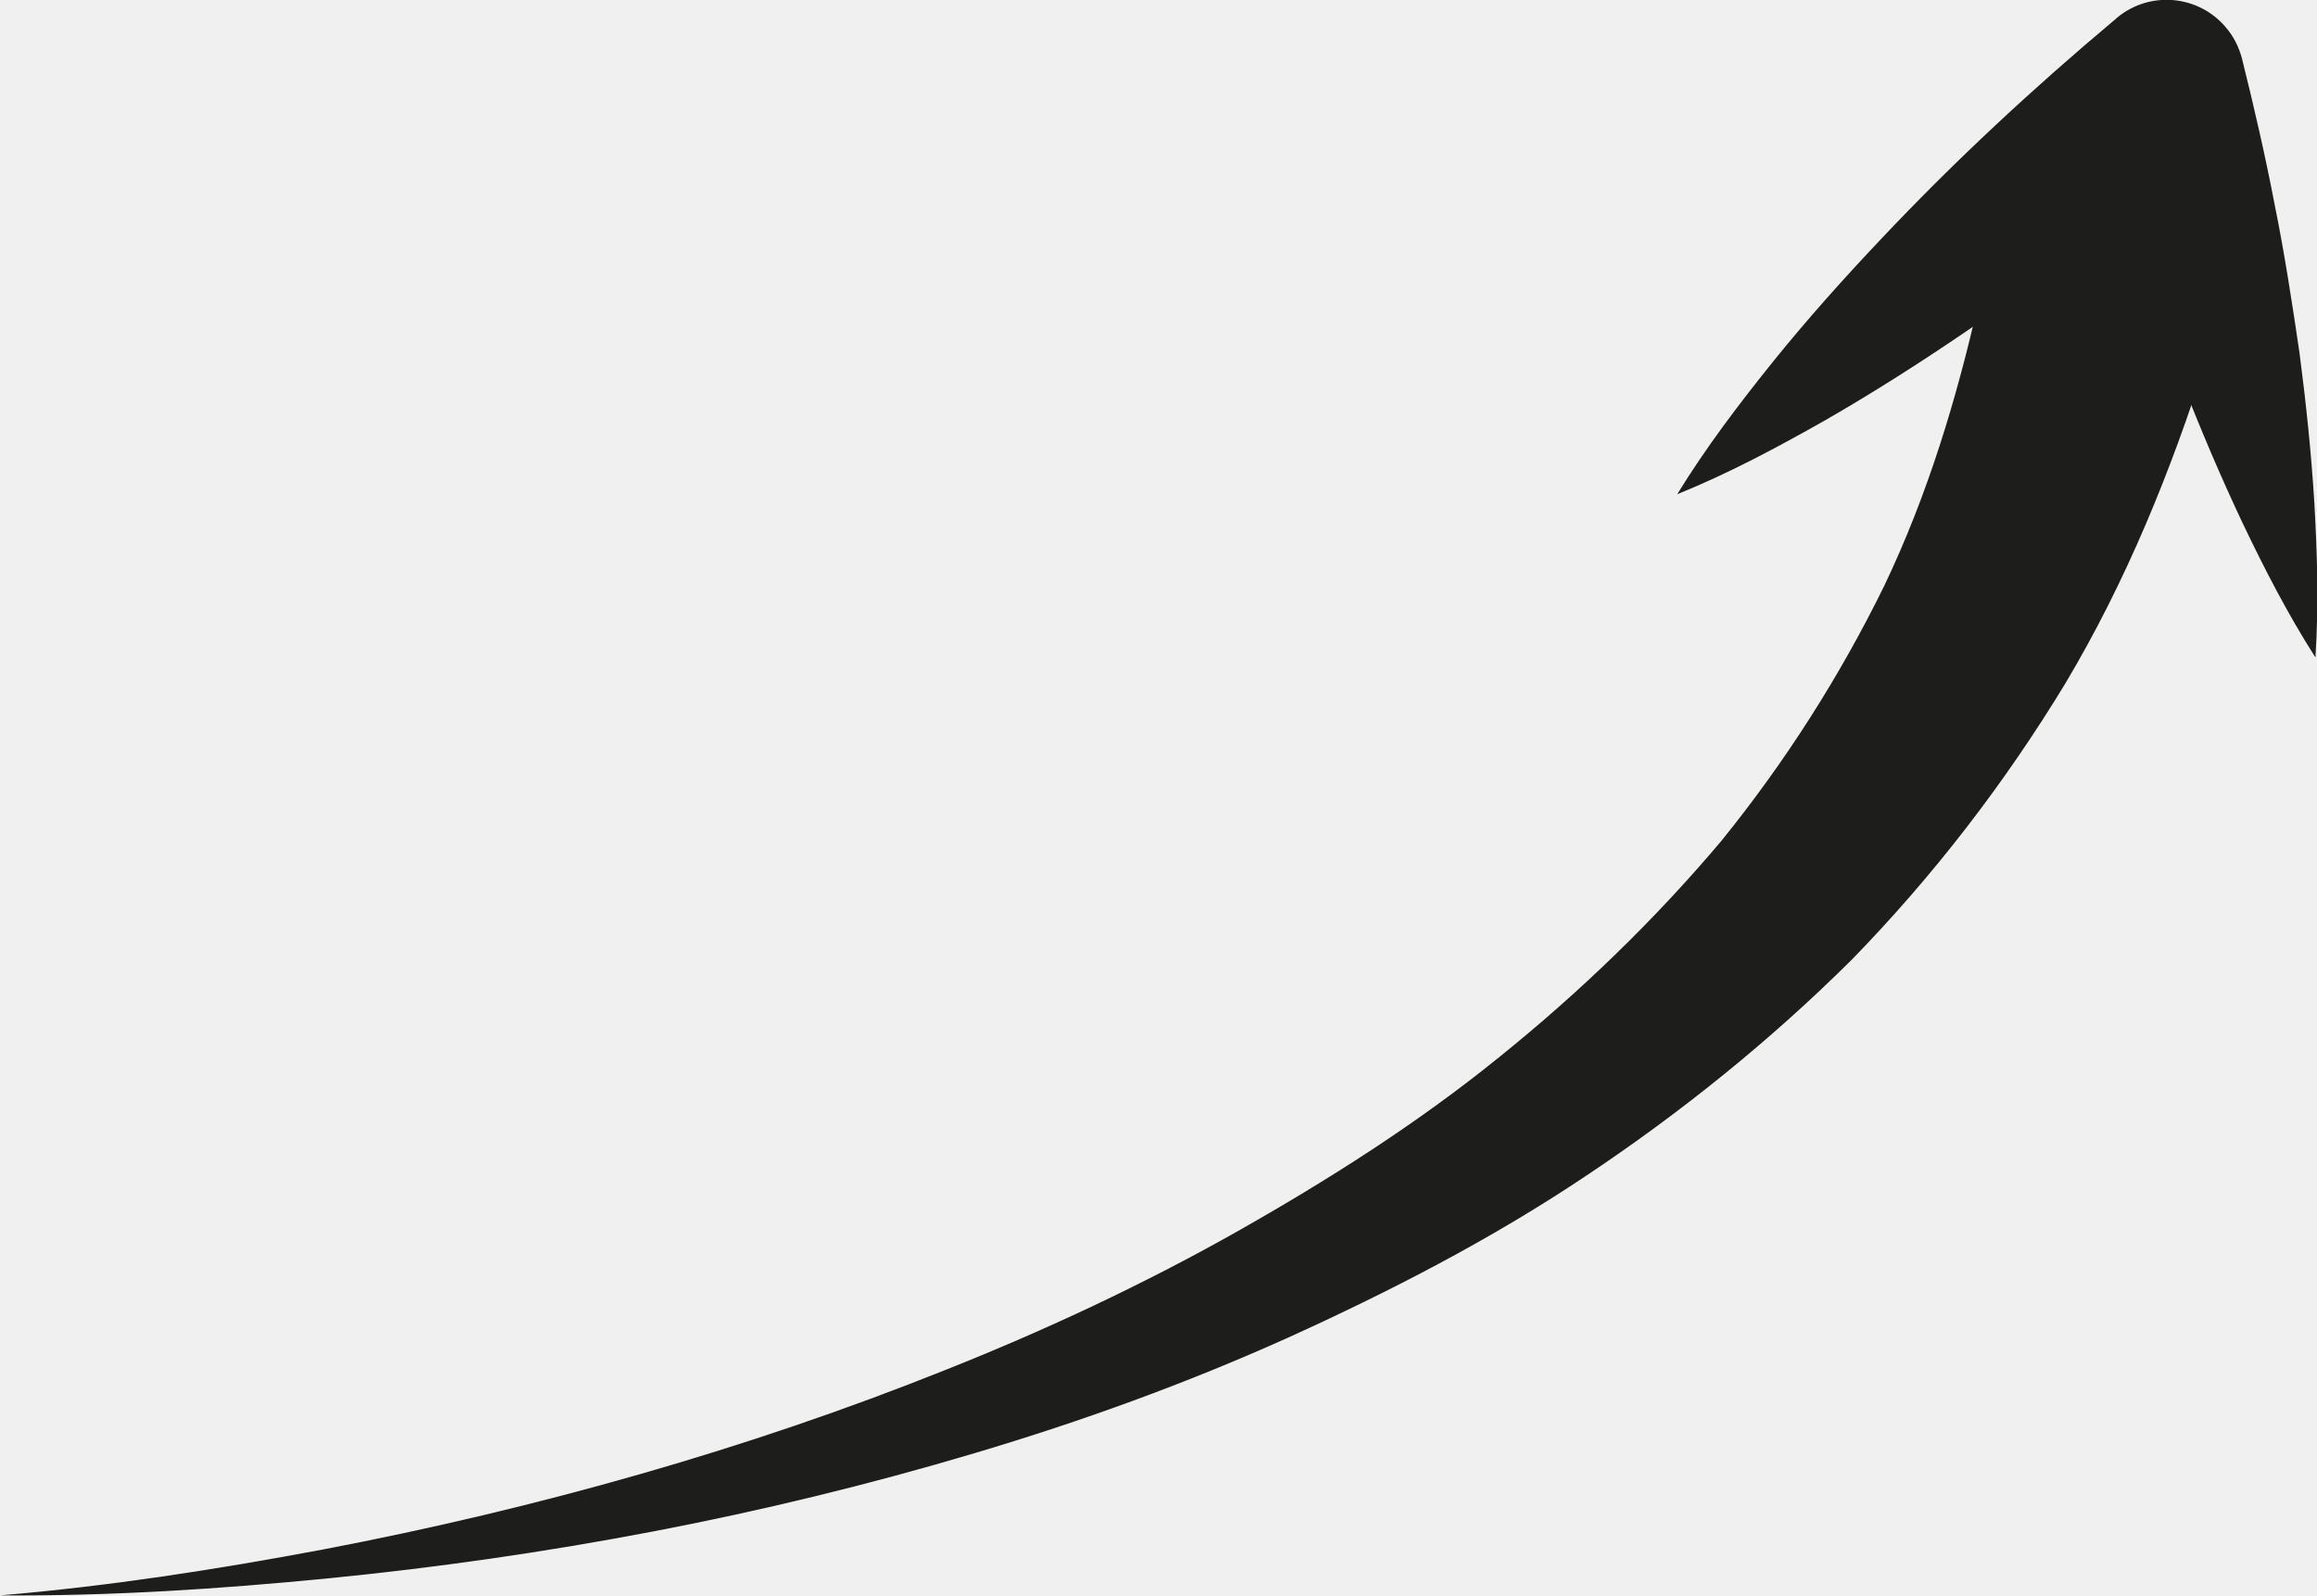
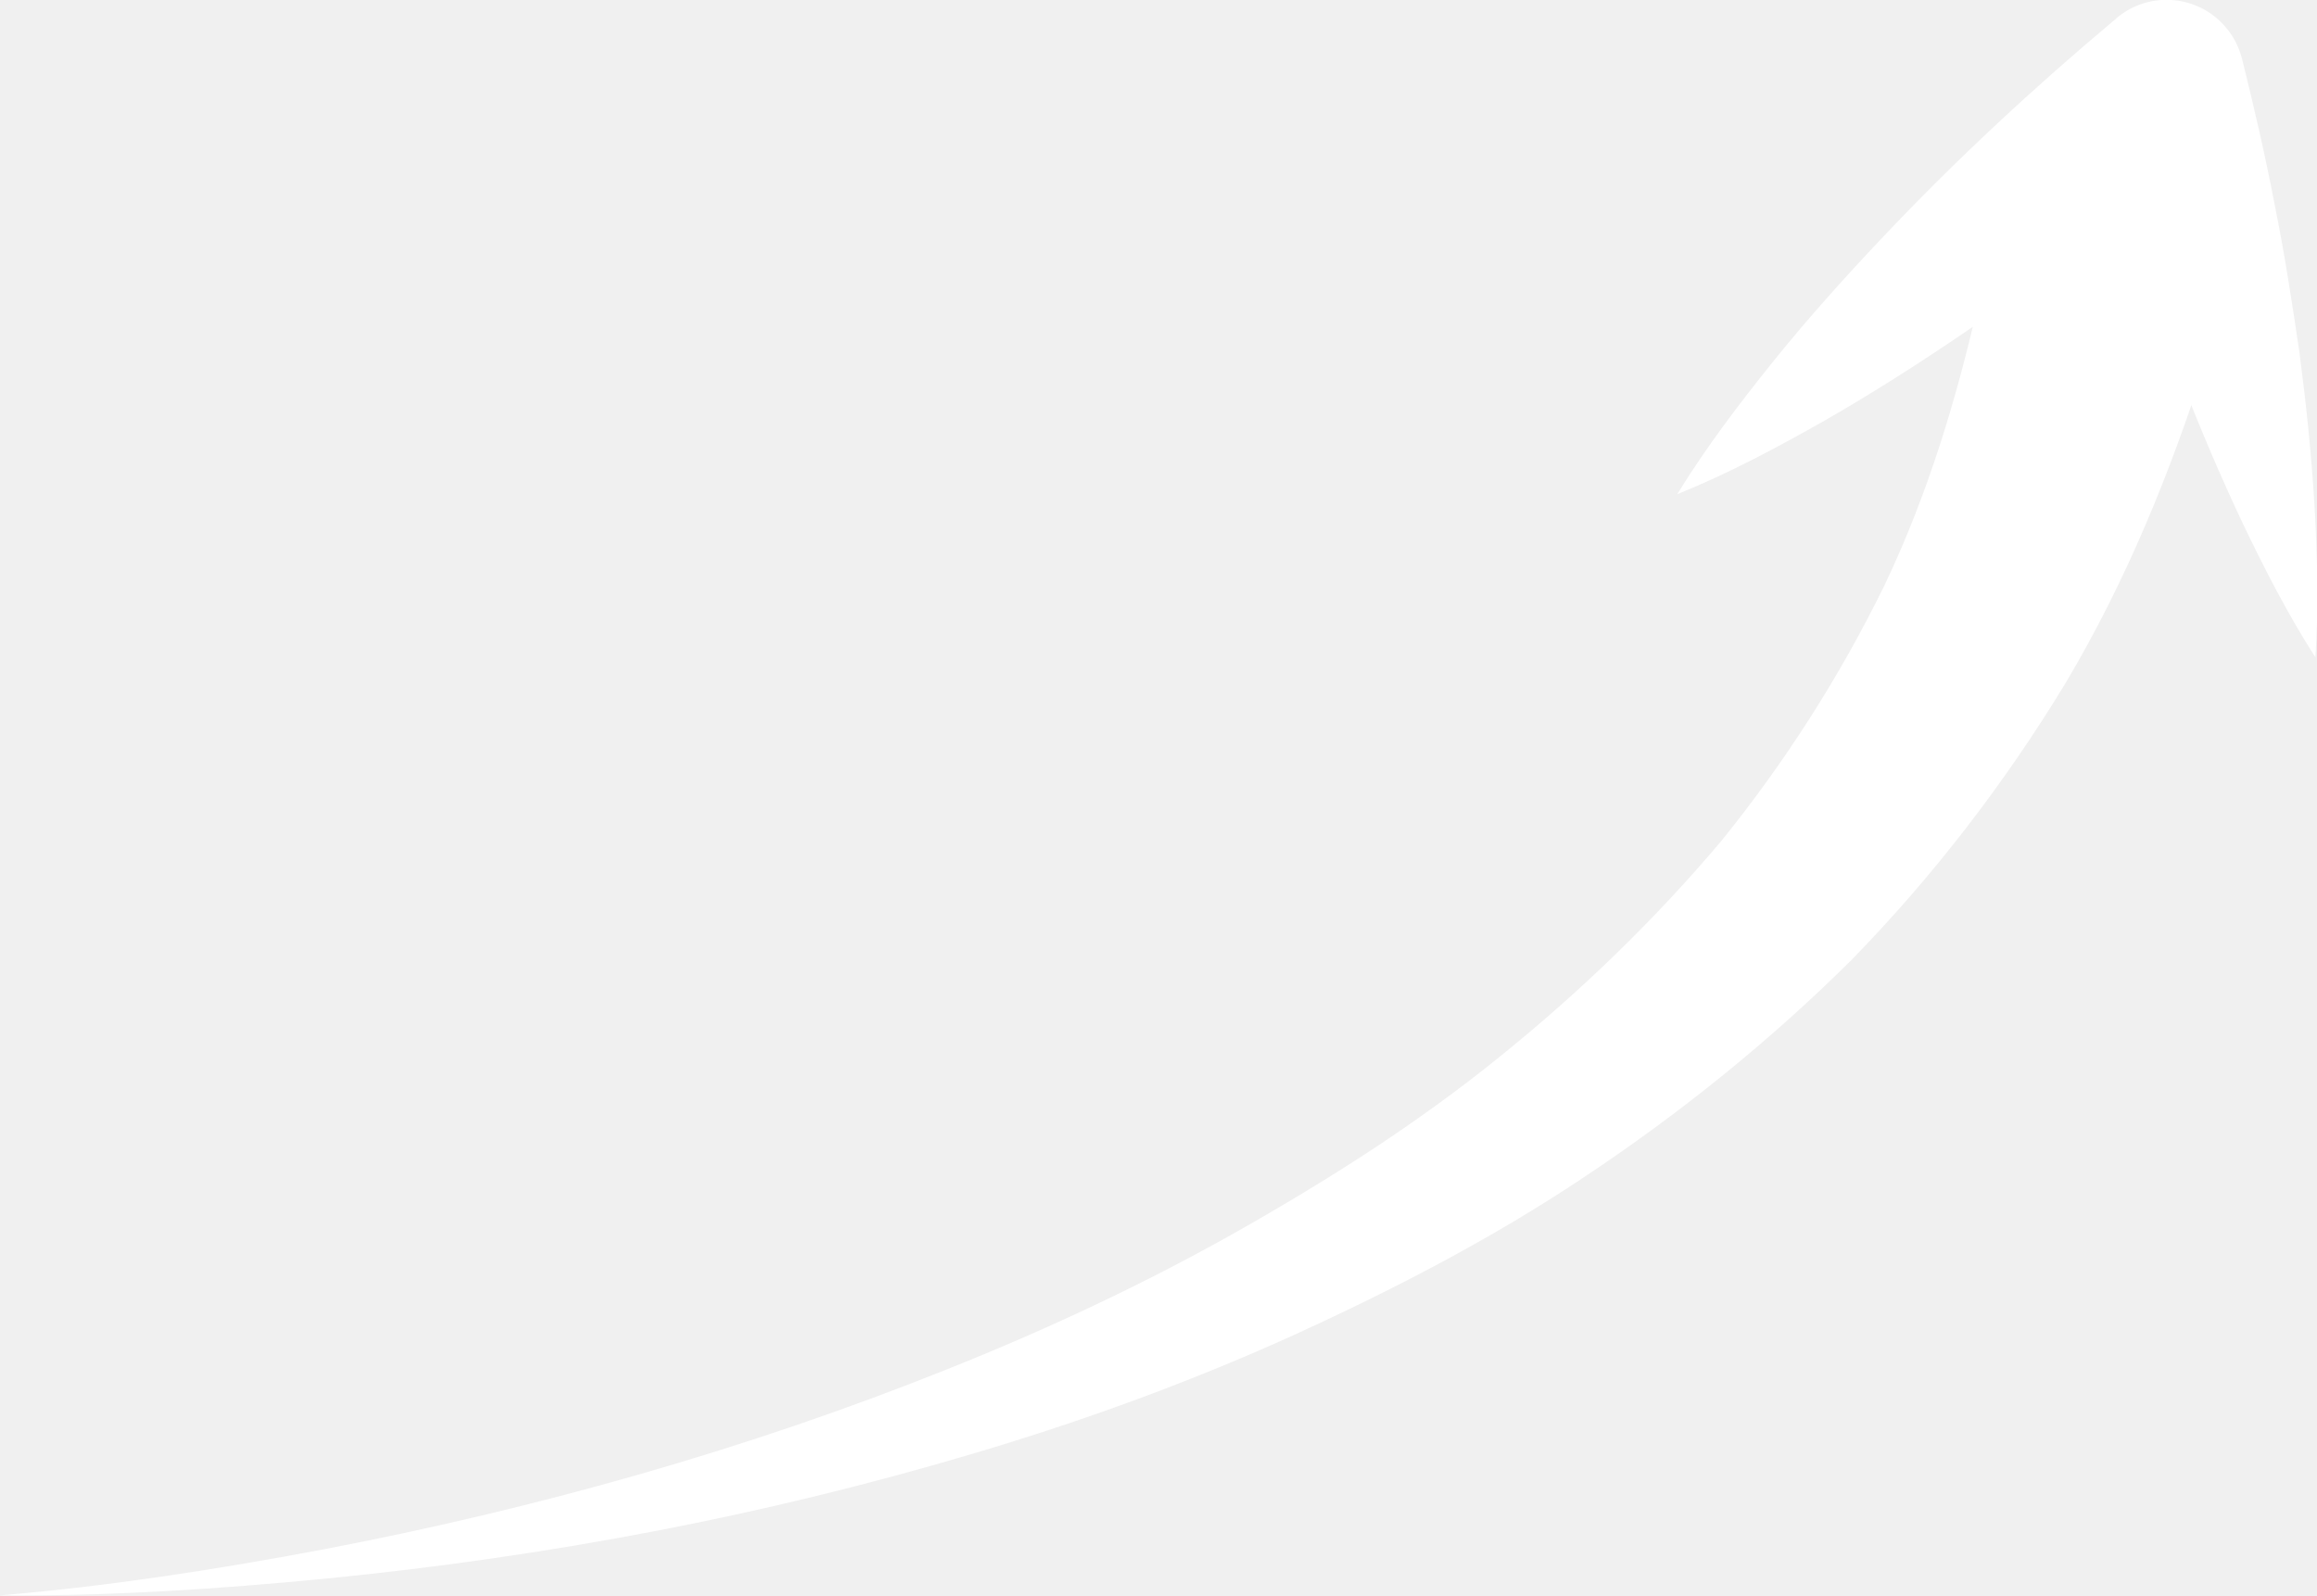
<svg xmlns="http://www.w3.org/2000/svg" id="Layer_2" data-name="Layer 2" viewBox="0 0 88.71 61.08">
  <g id="Layer_1-2" data-name="Layer 1">
-     <path d="m64.21,18.93c1.13-1.84,2.4-3.5,3.71-5.13,1.31-1.62,2.69-3.16,4.11-4.66,2.83-3,5.84-5.79,8.98-8.42l.03-.03c1.26-1.06,3.14-.89,4.19.37.3.35.5.77.61,1.19.46,1.85.89,3.71,1.25,5.59.38,1.87.67,3.77.95,5.67.25,1.91.45,3.82.57,5.76.11,1.94.17,3.9.04,5.9-1.08-1.69-1.97-3.43-2.81-5.19-.83-1.76-1.58-3.53-2.28-5.32-.68-1.8-1.34-3.6-1.9-5.42-.59-1.82-1.11-3.65-1.6-5.5l4.83,1.53c-3.1,2.68-6.34,5.2-9.75,7.51-1.71,1.16-3.45,2.27-5.26,3.31-1.82,1.03-3.66,2.02-5.66,2.83Z" style="fill: #1d1d1b; stroke-width: 0px;" />
-     <path d="m0,61.08c4.16-.35,8.29-.99,12.38-1.76,4.09-.78,8.14-1.74,12.12-2.88,3.98-1.14,7.9-2.47,11.72-4,3.82-1.52,7.54-3.26,11.09-5.26,3.54-2,6.97-4.18,10.08-6.7,3.12-2.51,5.98-5.28,8.51-8.28,2.47-3.05,4.56-6.34,6.25-9.79,1.66-3.48,2.77-7.16,3.61-10.88l.04-.16c.54-2.43,2.95-3.96,5.38-3.41s3.96,2.95,3.41,5.38c-.03.13-.06.26-.1.38-1.37,4.33-3.09,8.54-5.4,12.42-2.34,3.86-5.09,7.42-8.19,10.6-3.15,3.13-6.59,5.89-10.21,8.3-3.62,2.42-7.47,4.4-11.37,6.17-3.91,1.76-7.92,3.21-11.99,4.42-4.06,1.21-8.18,2.21-12.31,3-4.14.79-8.3,1.39-12.48,1.8-4.17.41-8.36.68-12.54.65Z" style="fill: #1d1d1b; stroke-width: 0px;" />
+     <path d="m64.21,18.93c1.13-1.84,2.4-3.5,3.71-5.13,1.31-1.62,2.69-3.16,4.11-4.66,2.83-3,5.84-5.79,8.98-8.42l.03-.03c1.26-1.06,3.14-.89,4.19.37.3.35.5.77.61,1.19.46,1.85.89,3.71,1.25,5.59.38,1.87.67,3.77.95,5.67.25,1.91.45,3.82.57,5.76.11,1.94.17,3.9.04,5.9-1.08-1.69-1.97-3.43-2.81-5.19-.83-1.76-1.58-3.53-2.28-5.32-.68-1.8-1.34-3.6-1.9-5.42-.59-1.82-1.11-3.65-1.6-5.5l4.83,1.53c-3.1,2.68-6.34,5.2-9.75,7.51-1.71,1.16-3.45,2.27-5.26,3.31-1.82,1.03-3.66,2.02-5.66,2.83Z" style="fill: #FFFFFF; stroke-width: 0px;" />
+     <path d="m0,61.08c4.16-.35,8.29-.99,12.38-1.76,4.09-.78,8.14-1.74,12.12-2.88,3.98-1.14,7.9-2.47,11.72-4,3.82-1.52,7.54-3.26,11.09-5.26,3.54-2,6.97-4.18,10.08-6.7,3.12-2.51,5.98-5.28,8.51-8.28,2.47-3.05,4.56-6.34,6.25-9.79,1.66-3.48,2.77-7.16,3.61-10.88l.04-.16c.54-2.43,2.95-3.96,5.38-3.41s3.96,2.95,3.41,5.38c-.03.13-.06.26-.1.38-1.37,4.33-3.09,8.54-5.4,12.42-2.34,3.86-5.09,7.42-8.19,10.6-3.15,3.13-6.59,5.89-10.21,8.3-3.62,2.42-7.47,4.4-11.37,6.17-3.91,1.76-7.92,3.21-11.99,4.42-4.06,1.21-8.18,2.21-12.31,3-4.14.79-8.3,1.39-12.48,1.8-4.17.41-8.36.68-12.54.65Z" style="fill: #FFFFFF; stroke-width: 0px;" />
  </g>
</svg>
